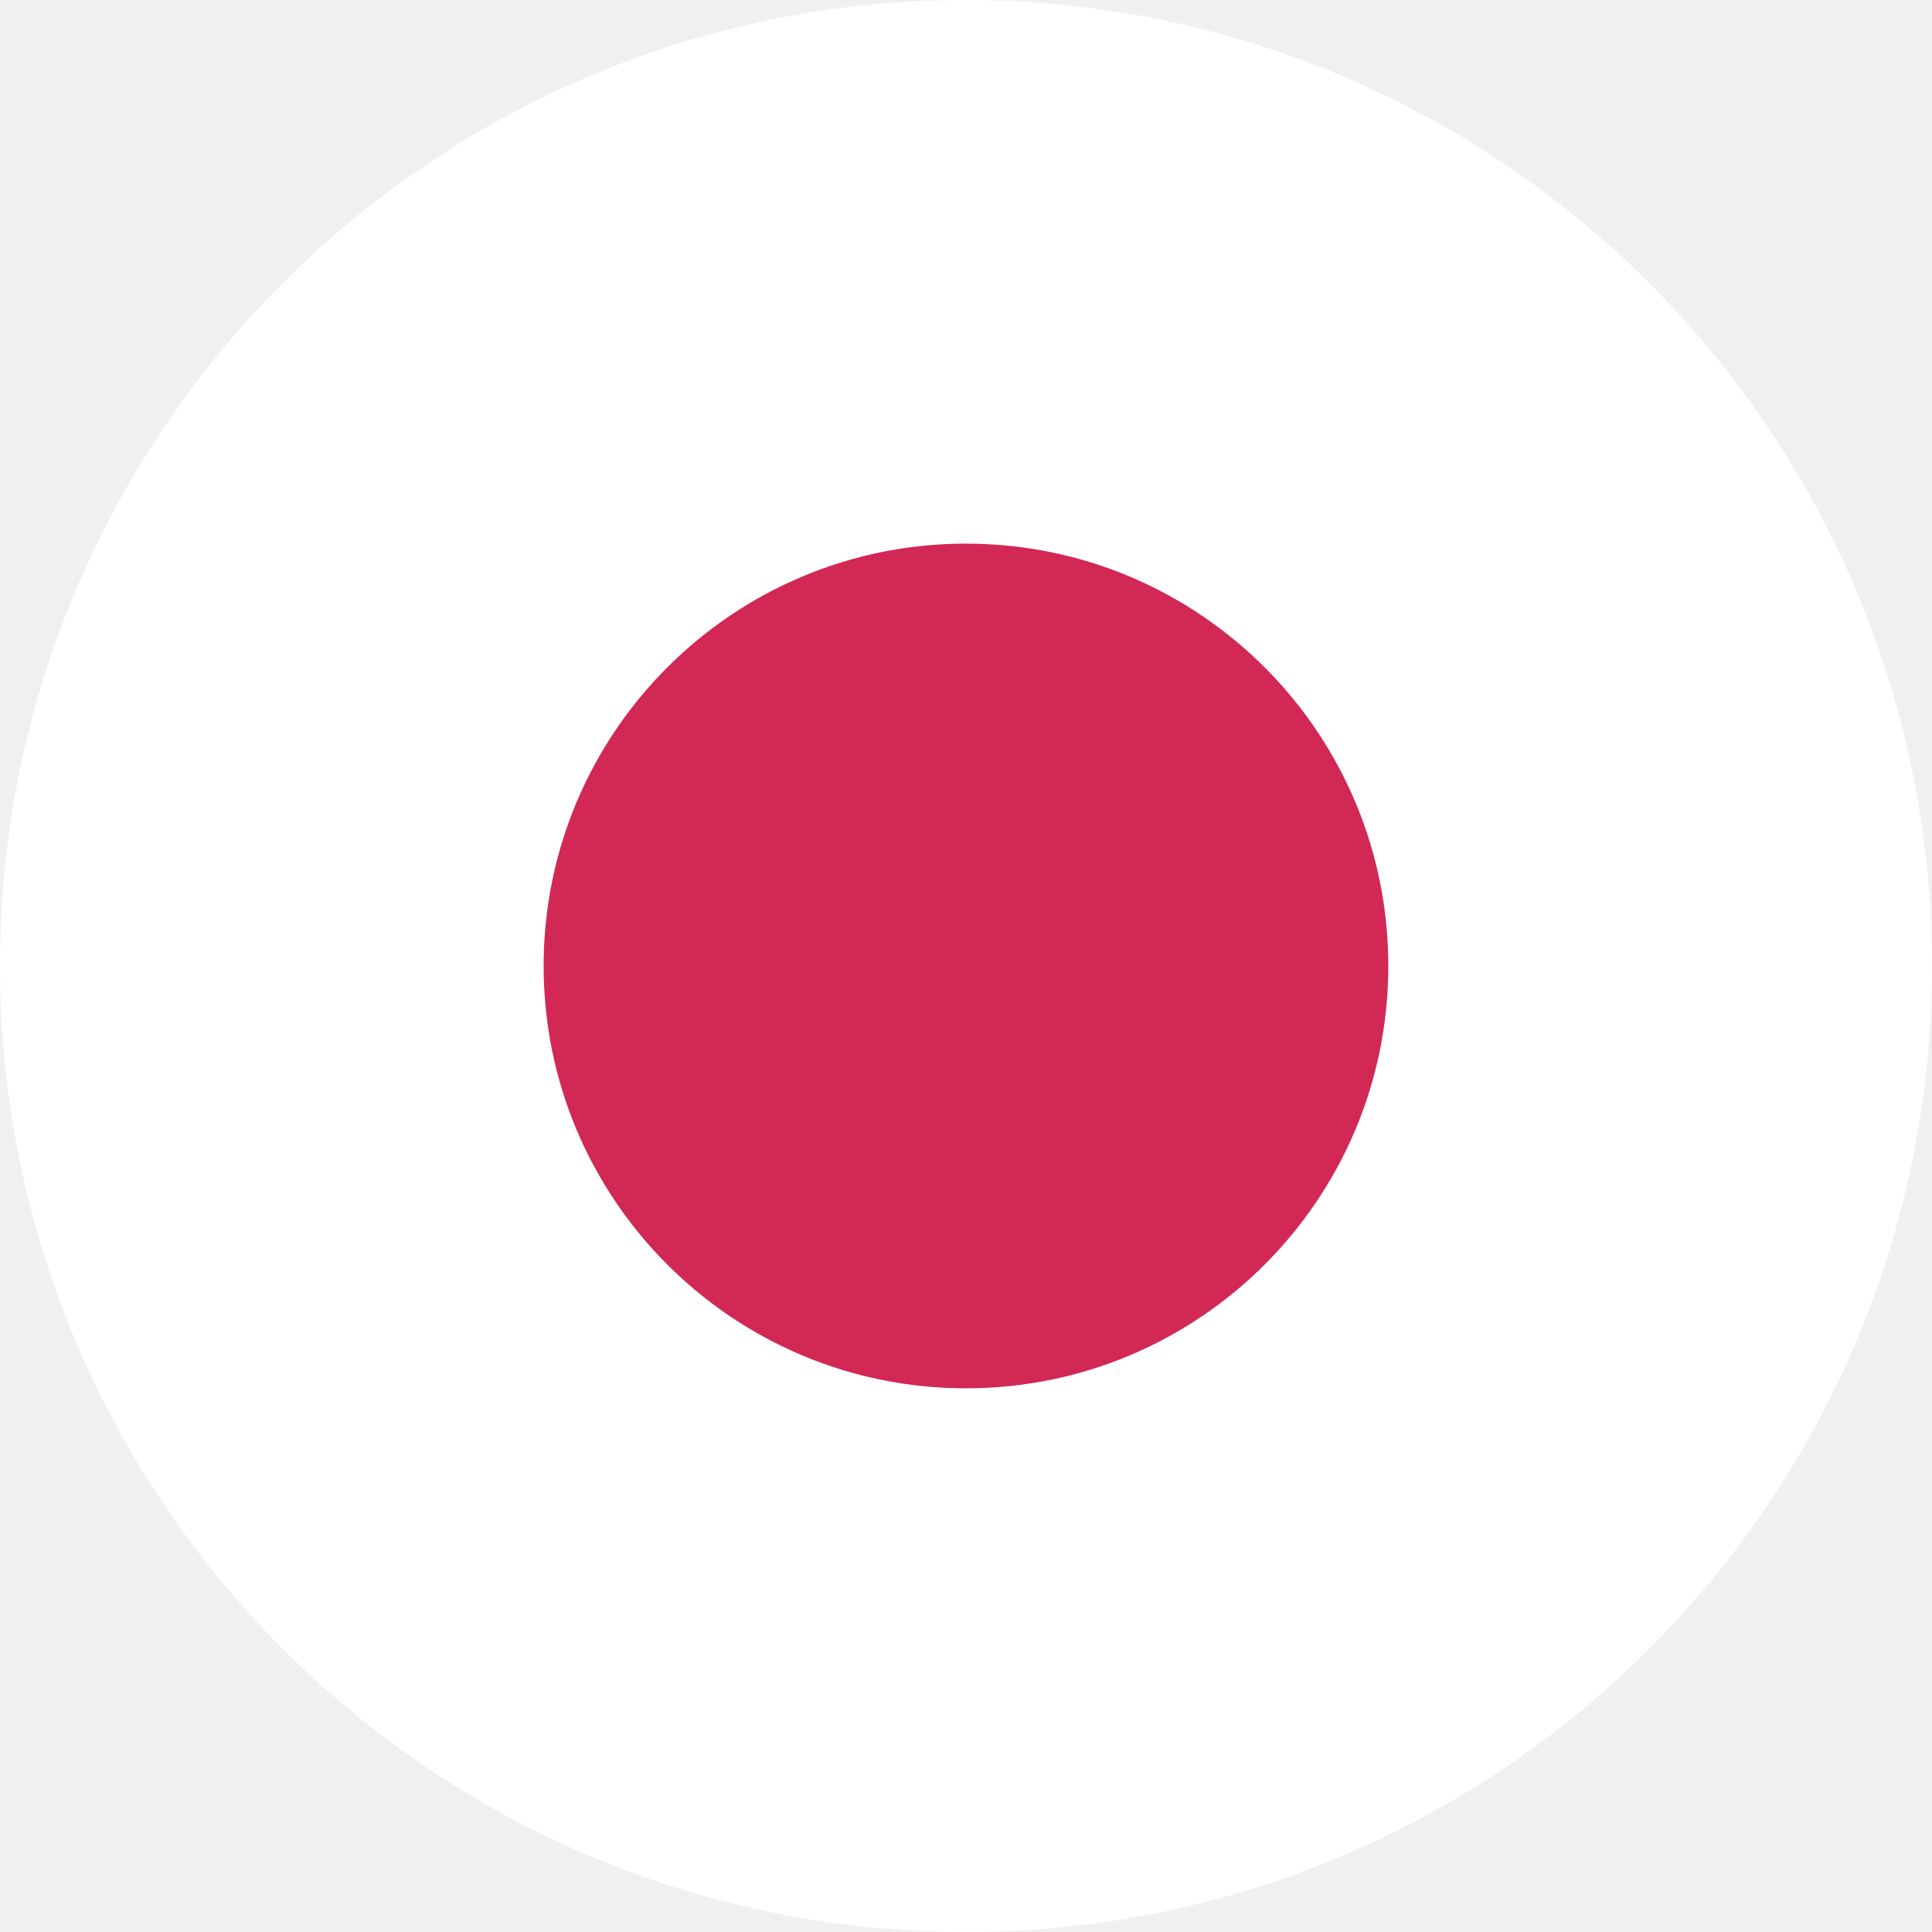
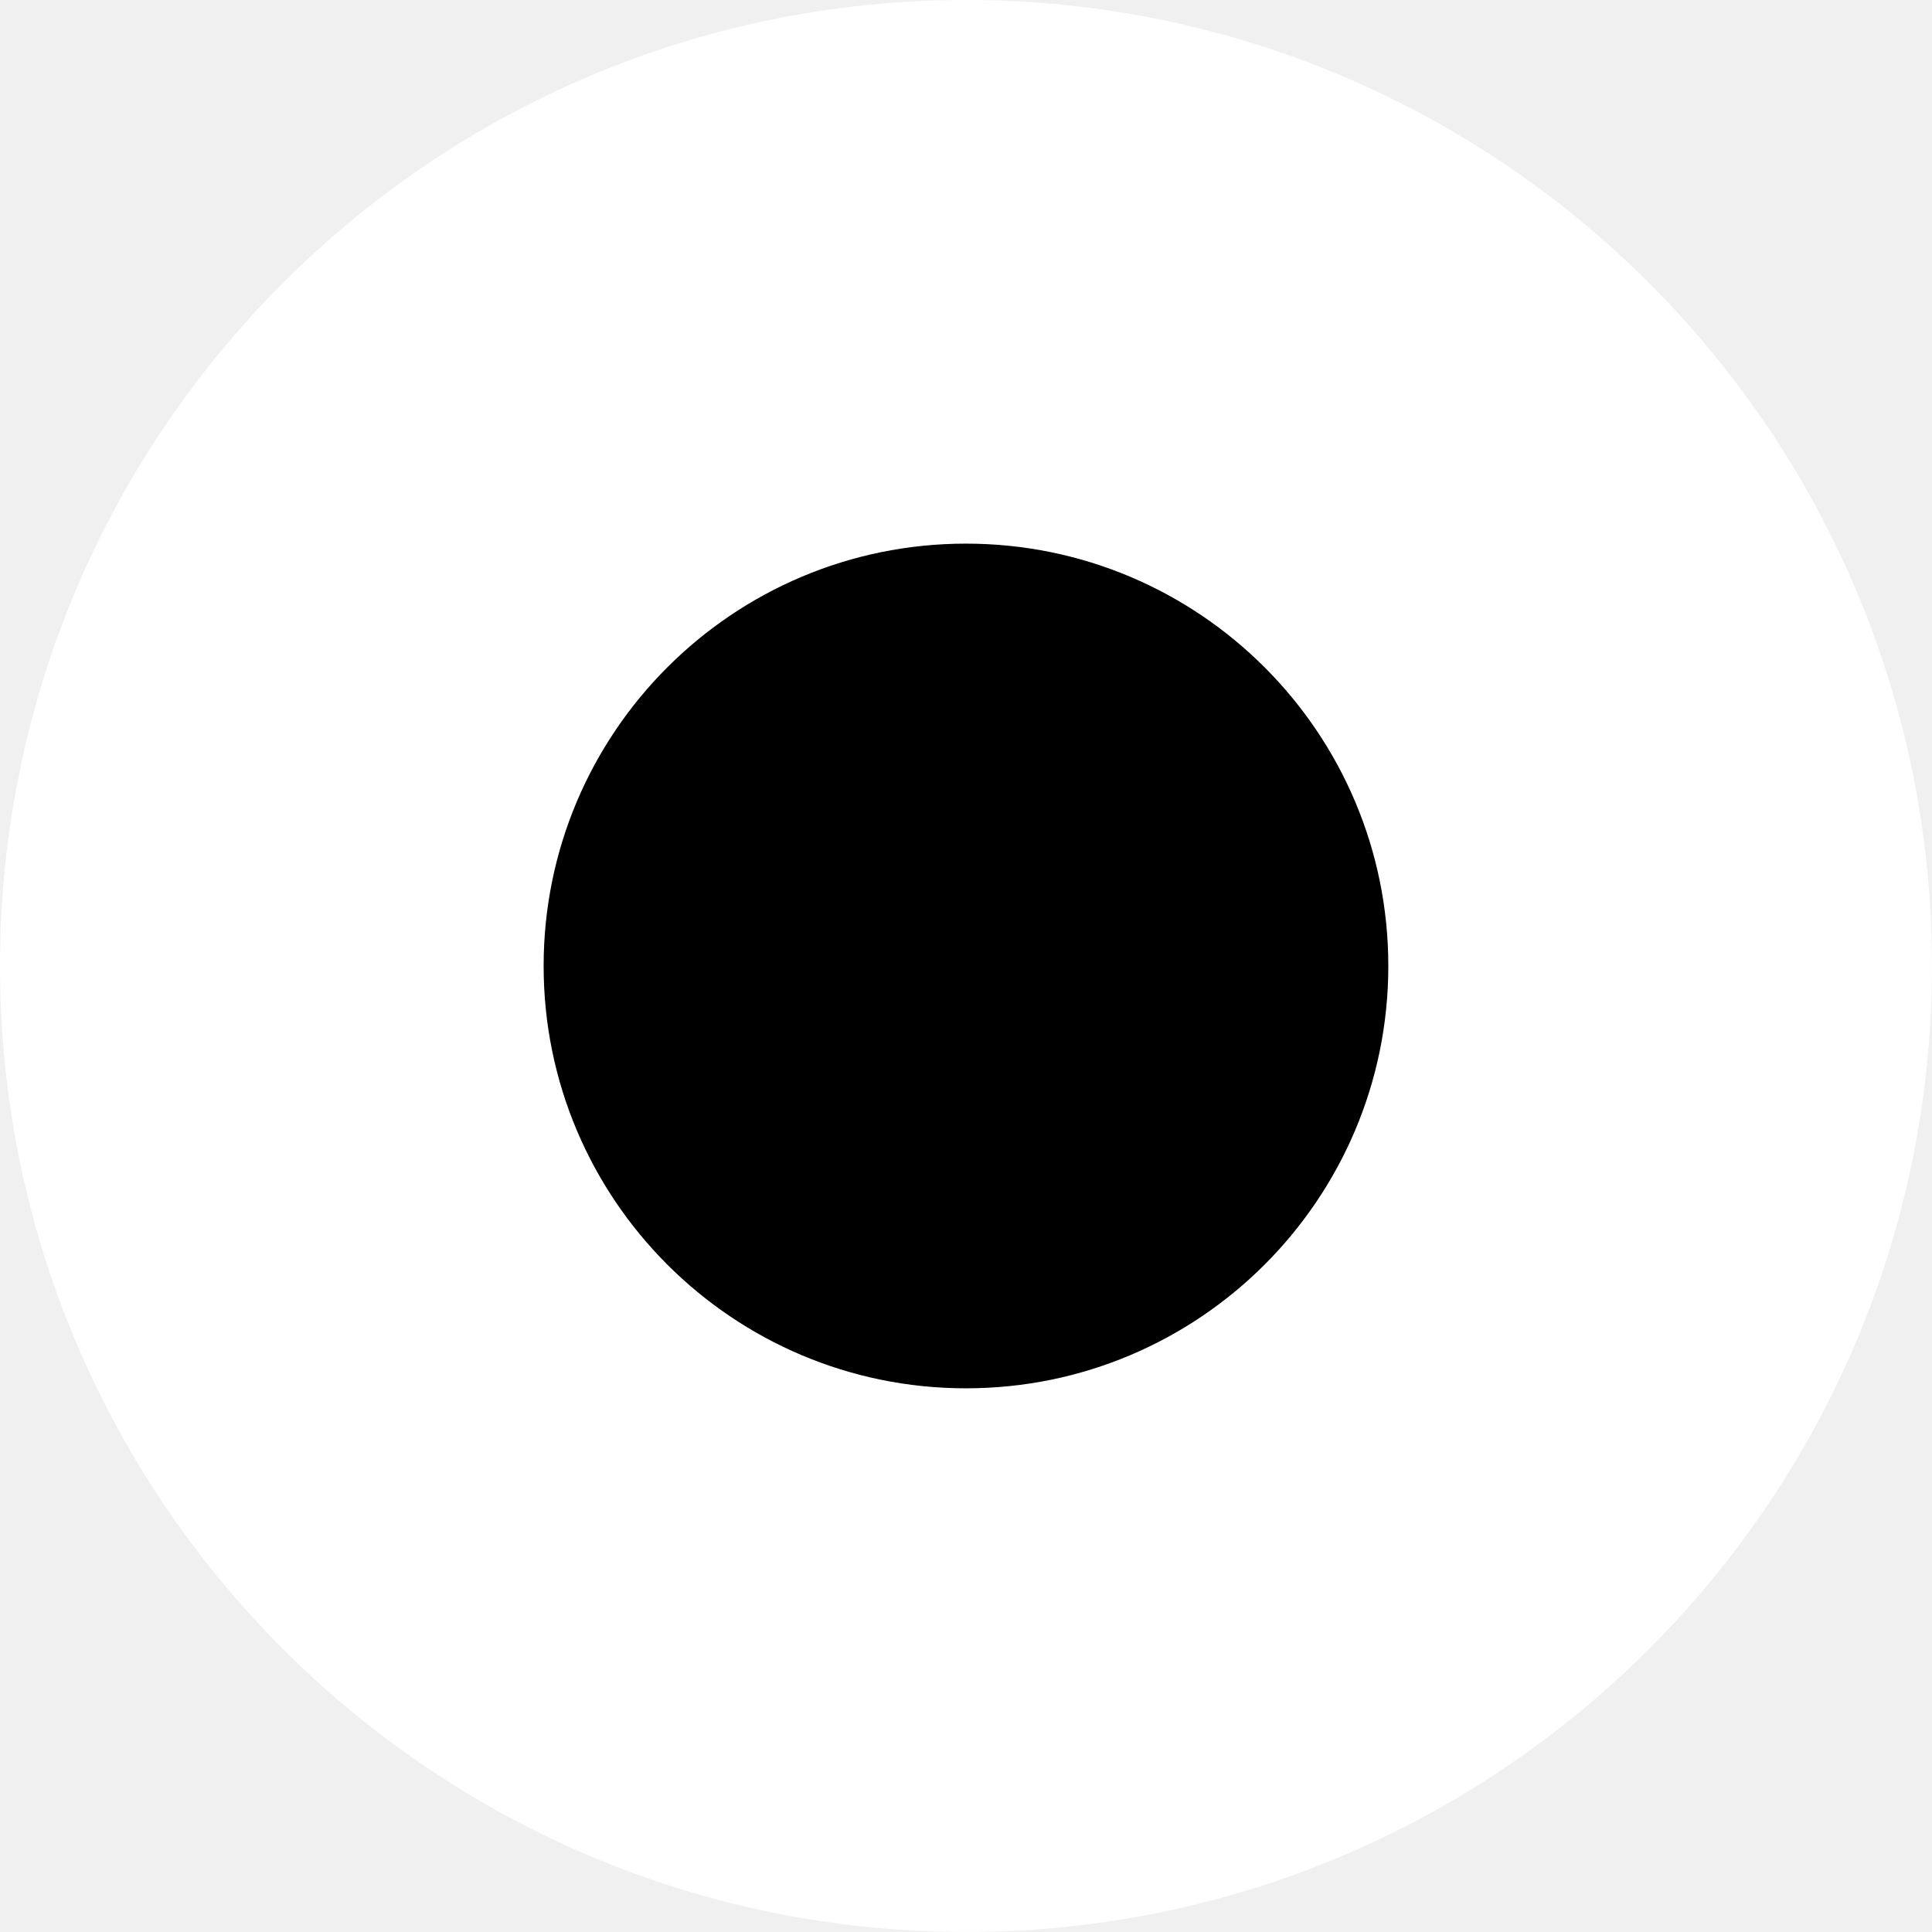
<svg xmlns="http://www.w3.org/2000/svg" version="1.1" id="Layer_1" x="0px" y="0px" width="35.983px" height="35.983px" viewBox="0 0 35.983 35.983" enable-background="new 0 0 35.983 35.983" xml:space="preserve">
  <circle fill="#FFFFFF" cx="17.991" cy="17.991" r="17.991" />
-   <circle fill="#D22856" cx="17.991" cy="17.991" r="7.866" />
+   <circle fill="$pink" cx="17.991" cy="17.991" r="7.866" />
</svg>
